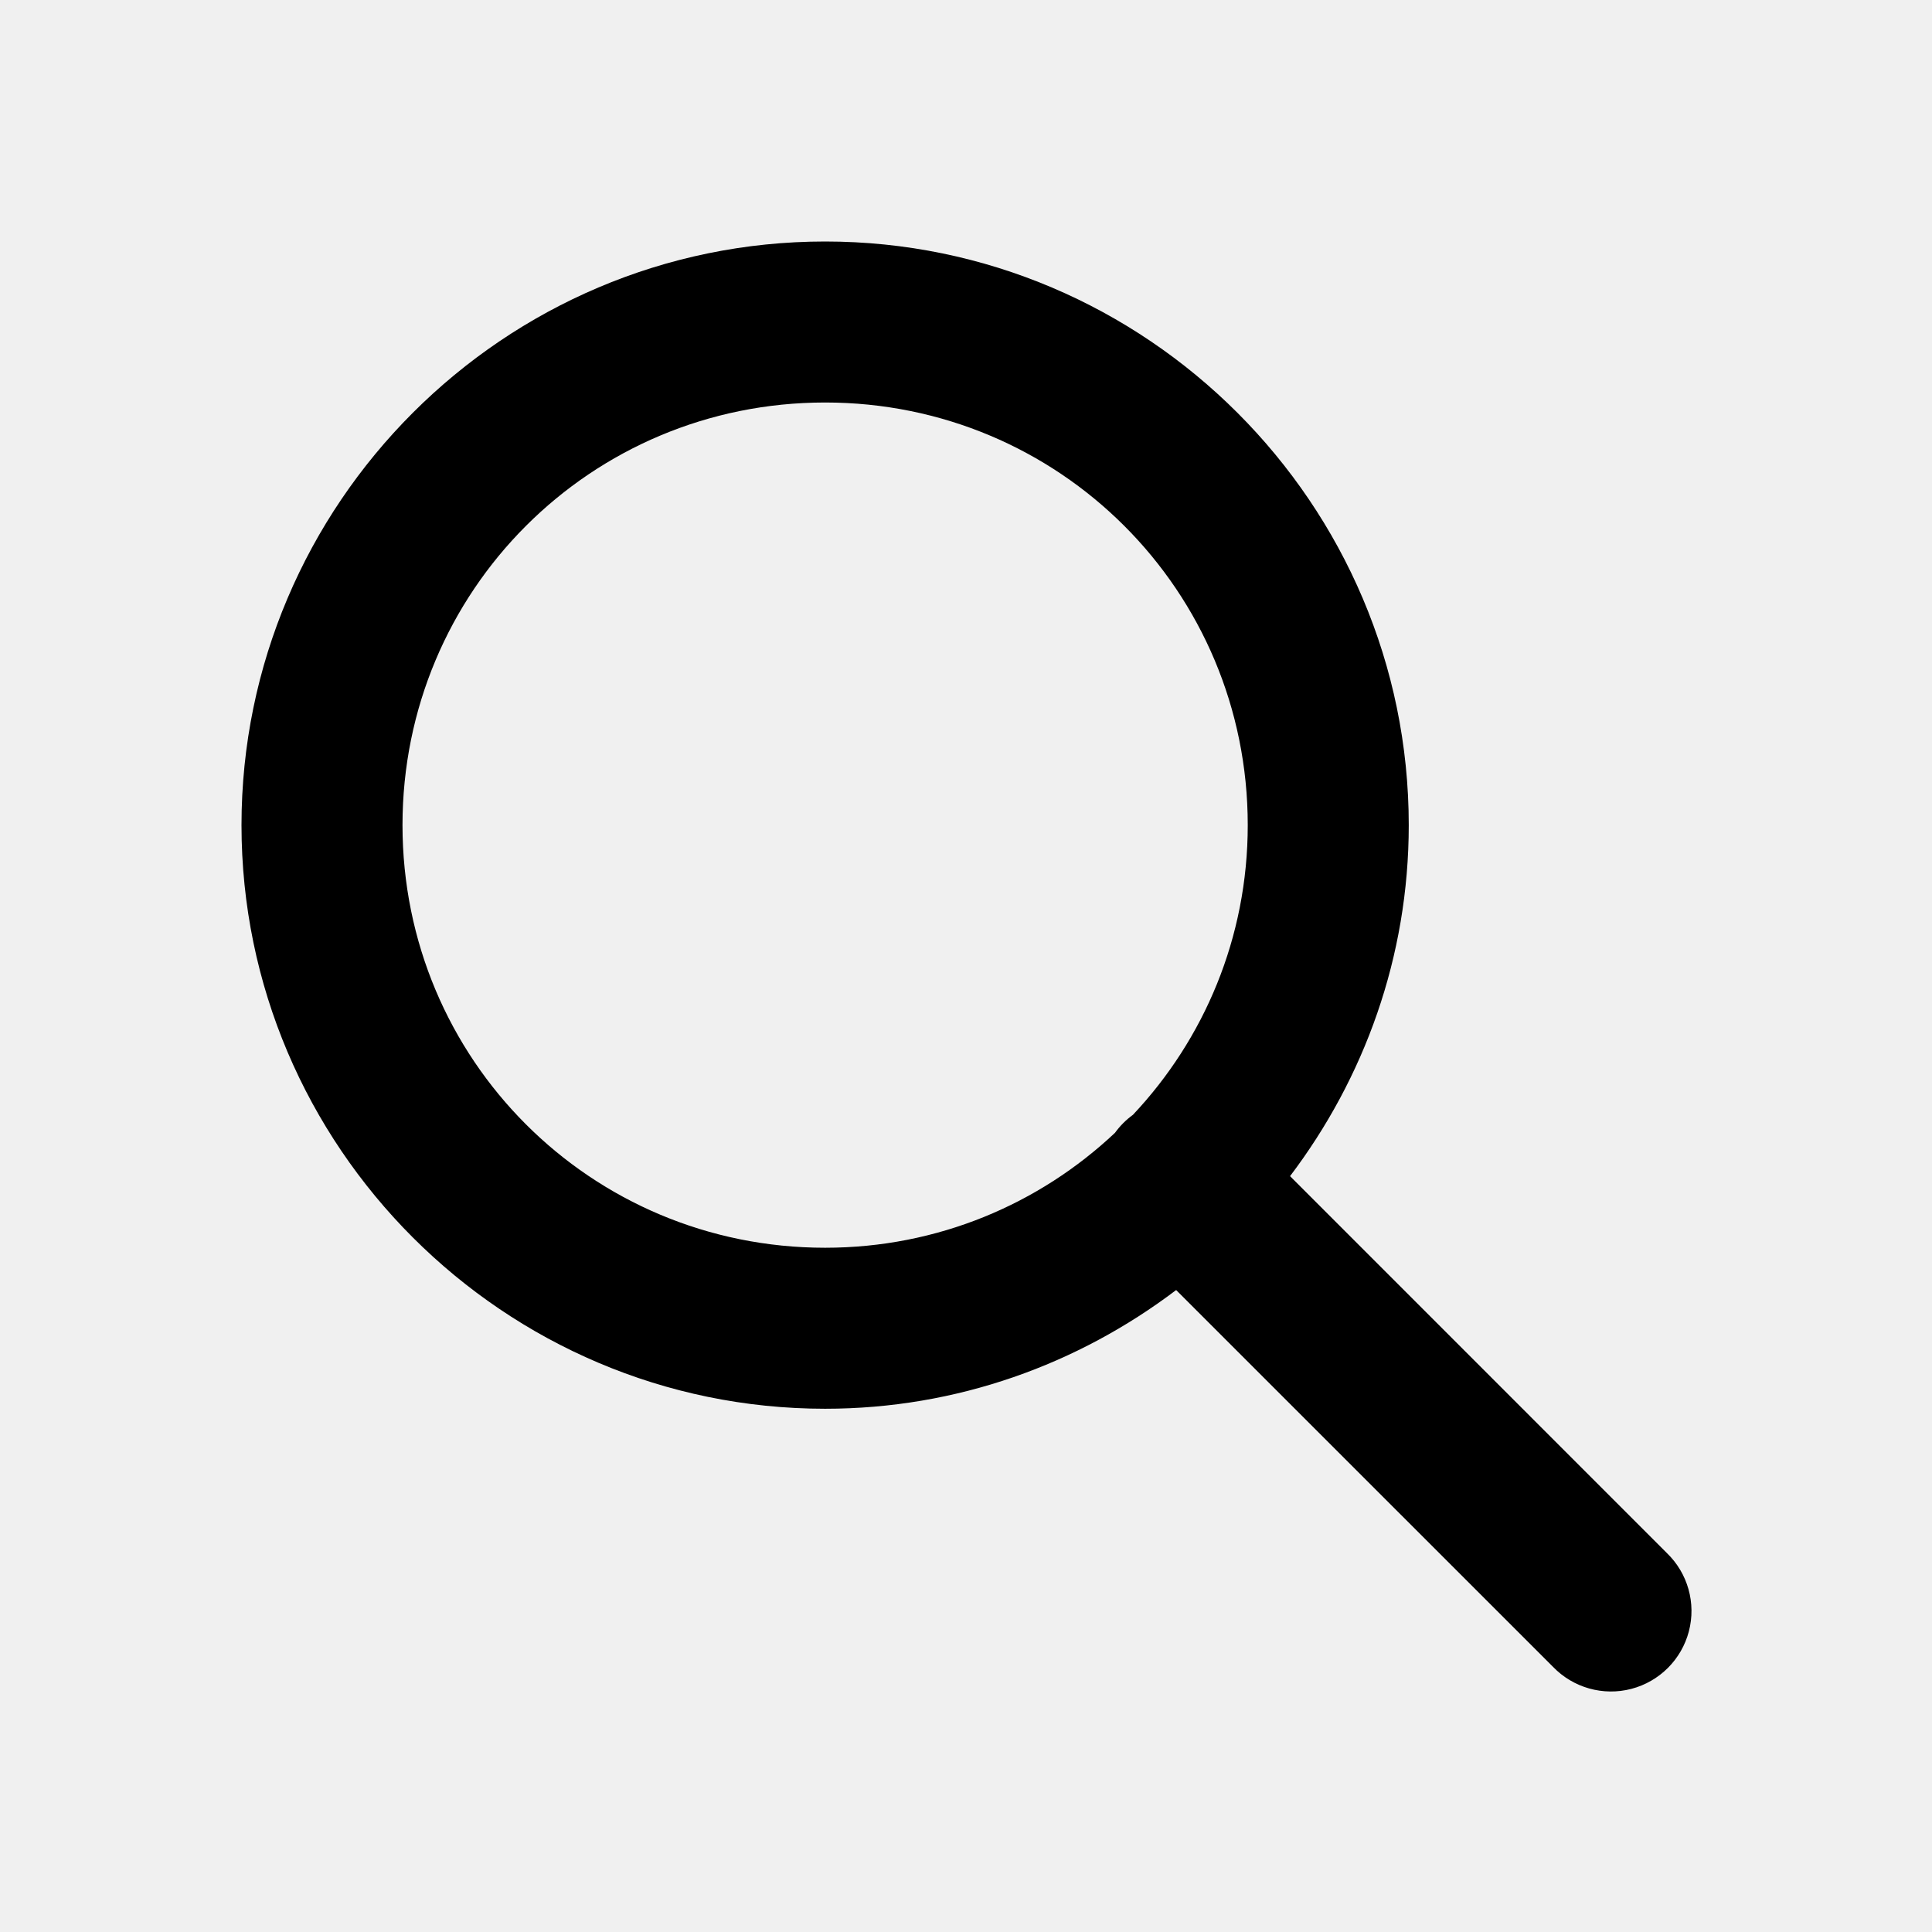
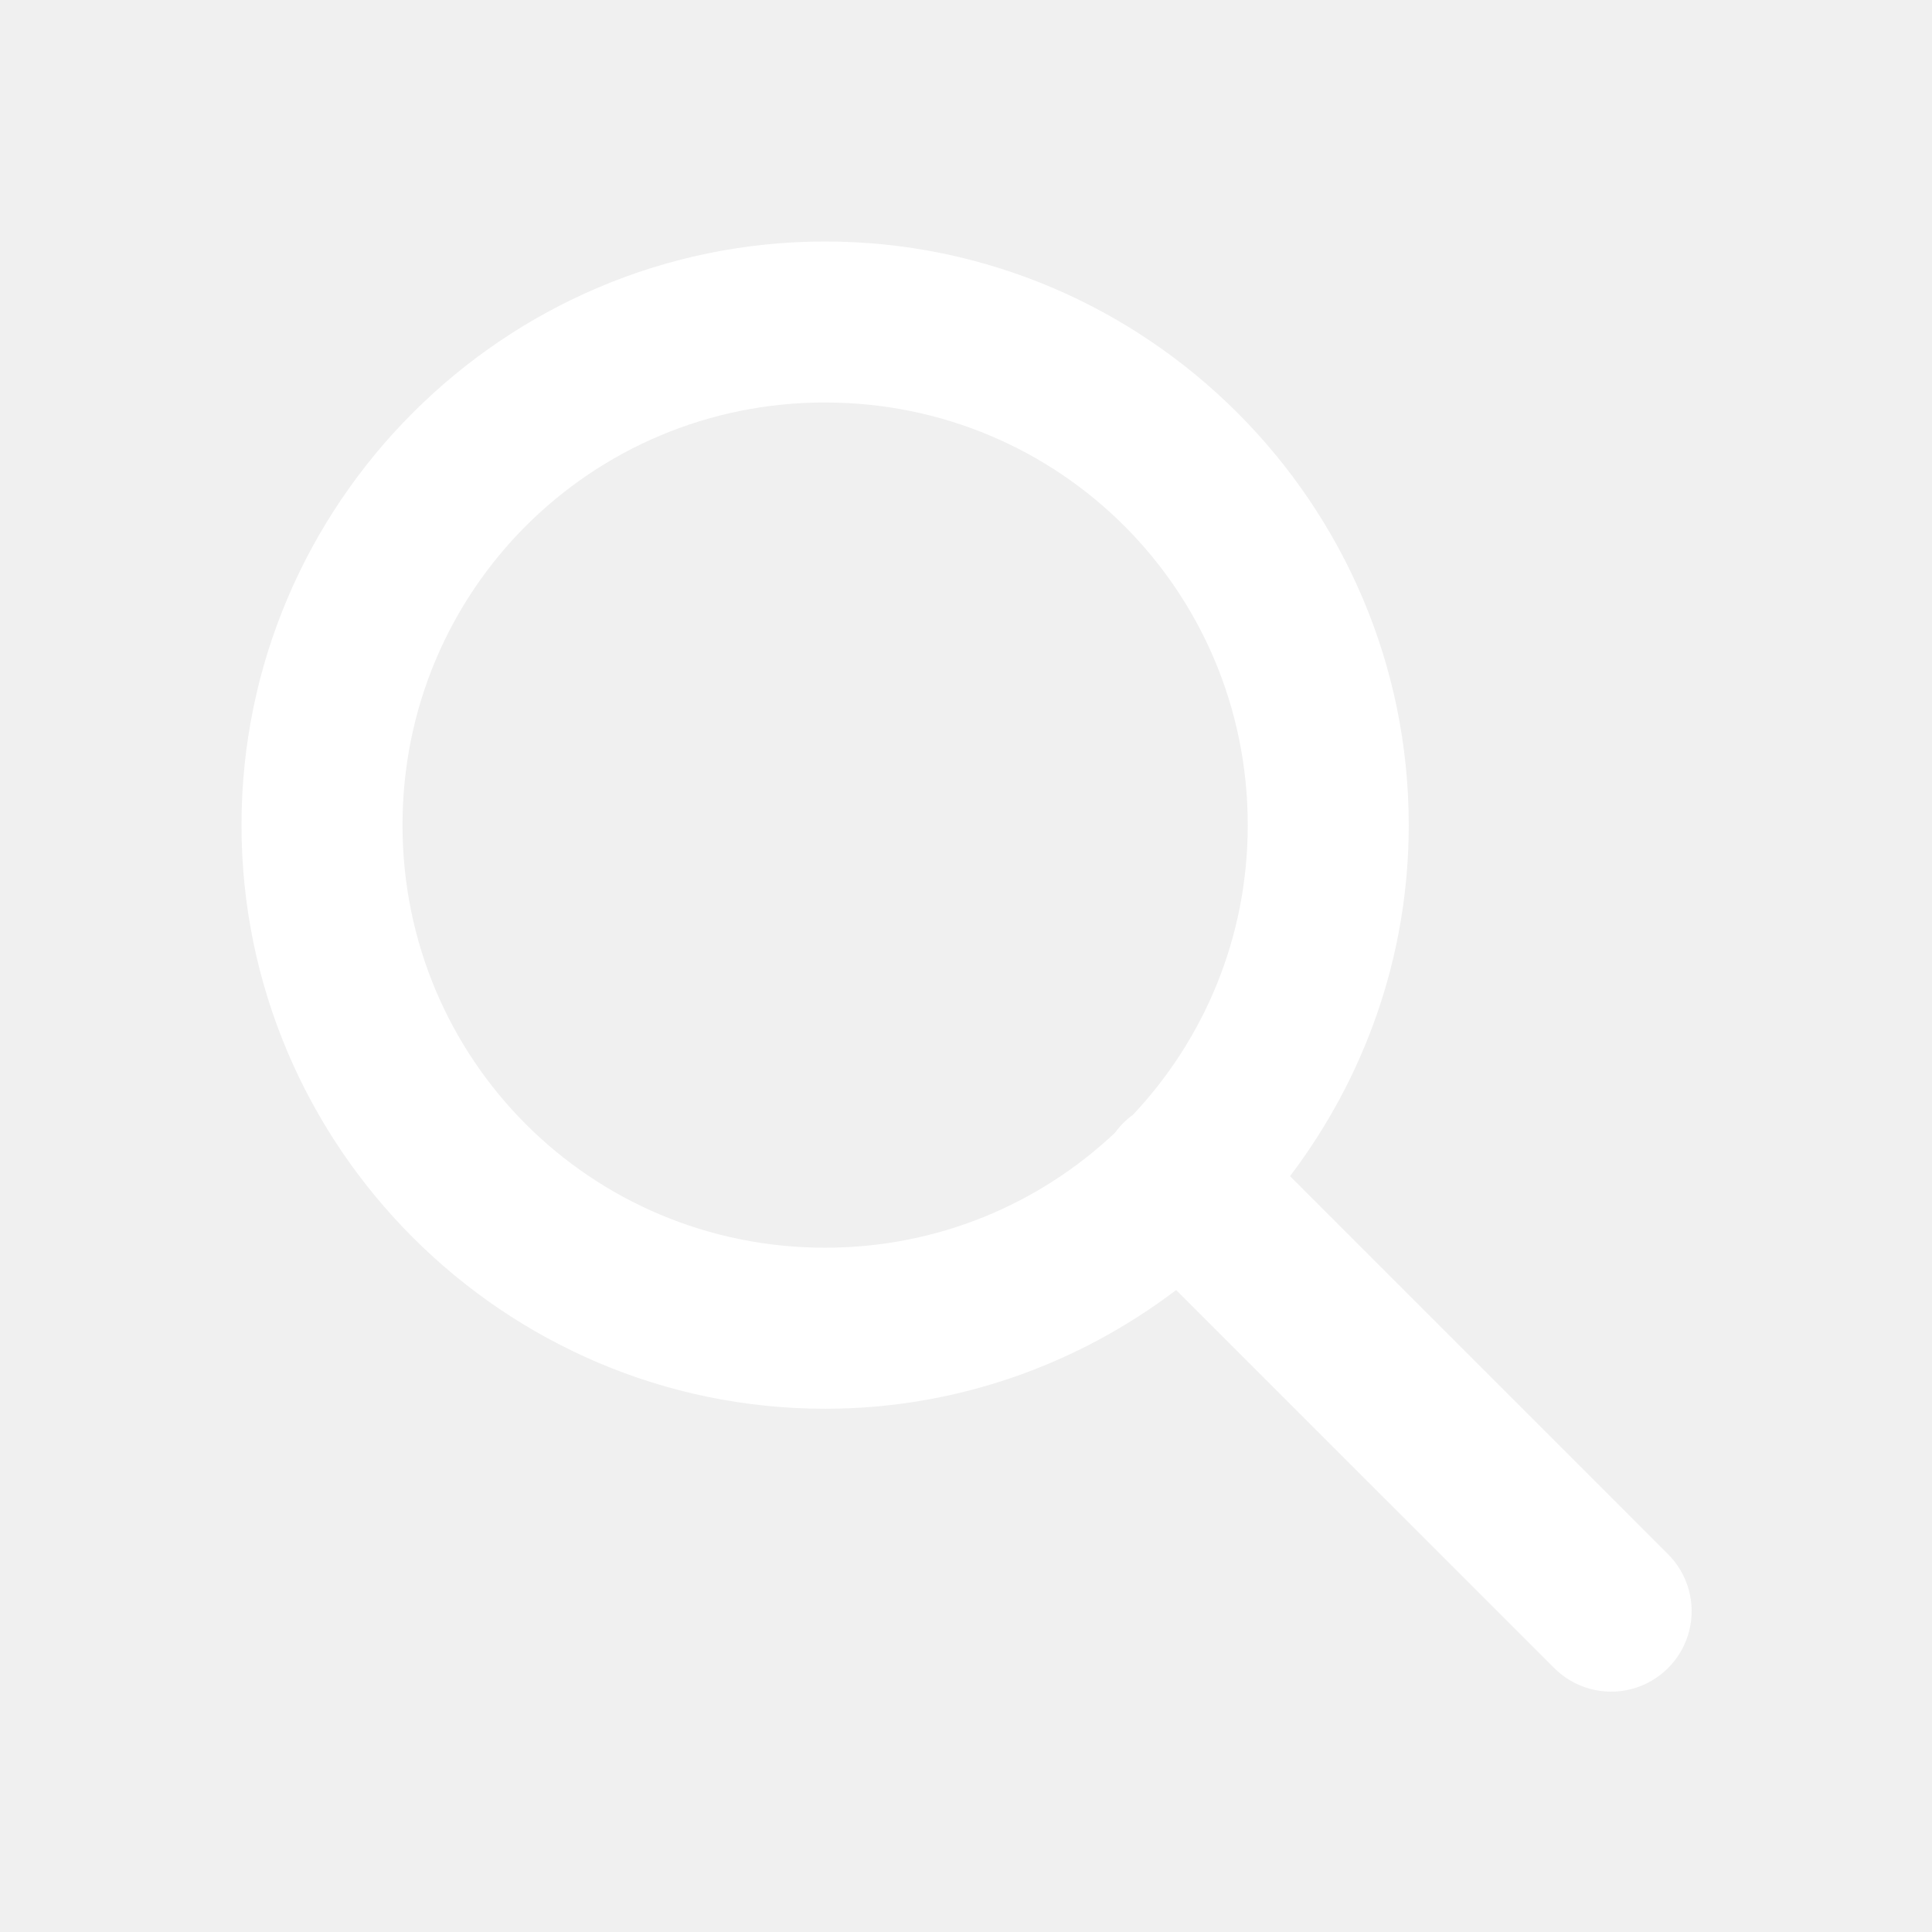
- <svg xmlns="http://www.w3.org/2000/svg" viewBox="0 0 48 48" width="48px" height="48px">
-   <path d="M 20.5 6 C 12.516 6 6 12.516 6 20.5 C 6 28.484 12.516 35 20.5 35 C 23.773 35 26.789 33.893 29.221 32.051 L 38.586 41.414 A 2 2 0 1 0 41.414 38.586 L 32.051 29.221 C 33.893 26.789 35 23.773 35 20.5 C 35 12.516 28.484 6 20.5 6 z M 20.5 10 C 26.323 10 31 14.677 31 20.5 C 31 23.296 29.914 25.821 28.148 27.697 A 2 2 0 0 0 27.701 28.145 C 25.824 29.912 23.298 31 20.5 31 C 14.677 31 10 26.323 10 20.5 C 10 14.677 14.677 10 20.5 10 z" />
+ <svg xmlns="http://www.w3.org/2000/svg" viewBox="0,0,256,256" width="48px" height="48px" fill-rule="nonzero">
+   <g fill="#ffffff" fill-rule="nonzero" stroke="none" stroke-width="1" stroke-linecap="butt" stroke-linejoin="miter" stroke-miterlimit="10" stroke-dasharray="" stroke-dashoffset="0" font-family="none" font-weight="none" font-size="none" text-anchor="none" style="mix-blend-mode: normal">
+     <g transform="scale(5.33333,5.33333)">
+       <path d="M20.5,6c-7.984,0 -14.5,6.516 -14.5,14.5c0,7.984 6.516,14.5 14.5,14.5c3.273,0 6.289,-1.107 8.721,-2.949l9.365,9.363c0.502,0.522 1.247,0.733 1.947,0.55c0.701,-0.183 1.248,-0.73 1.431,-1.431c0.183,-0.701 -0.028,-1.446 -0.55,-1.947l-9.363,-9.365c1.842,-2.432 2.949,-5.448 2.949,-8.721c0,-7.984 -6.516,-14.5 -14.5,-14.5zM20.5,10c5.823,0 10.5,4.677 10.5,10.5c0,2.796 -1.086,5.321 -2.852,7.197c-0.172,0.124 -0.323,0.275 -0.447,0.447c-1.877,1.768 -4.403,2.855 -7.201,2.855c-5.823,0 -10.5,-4.677 -10.5,-10.5c0,-5.823 4.677,-10.5 10.5,-10.5z" />
+     </g>
+   </g>
</svg>
